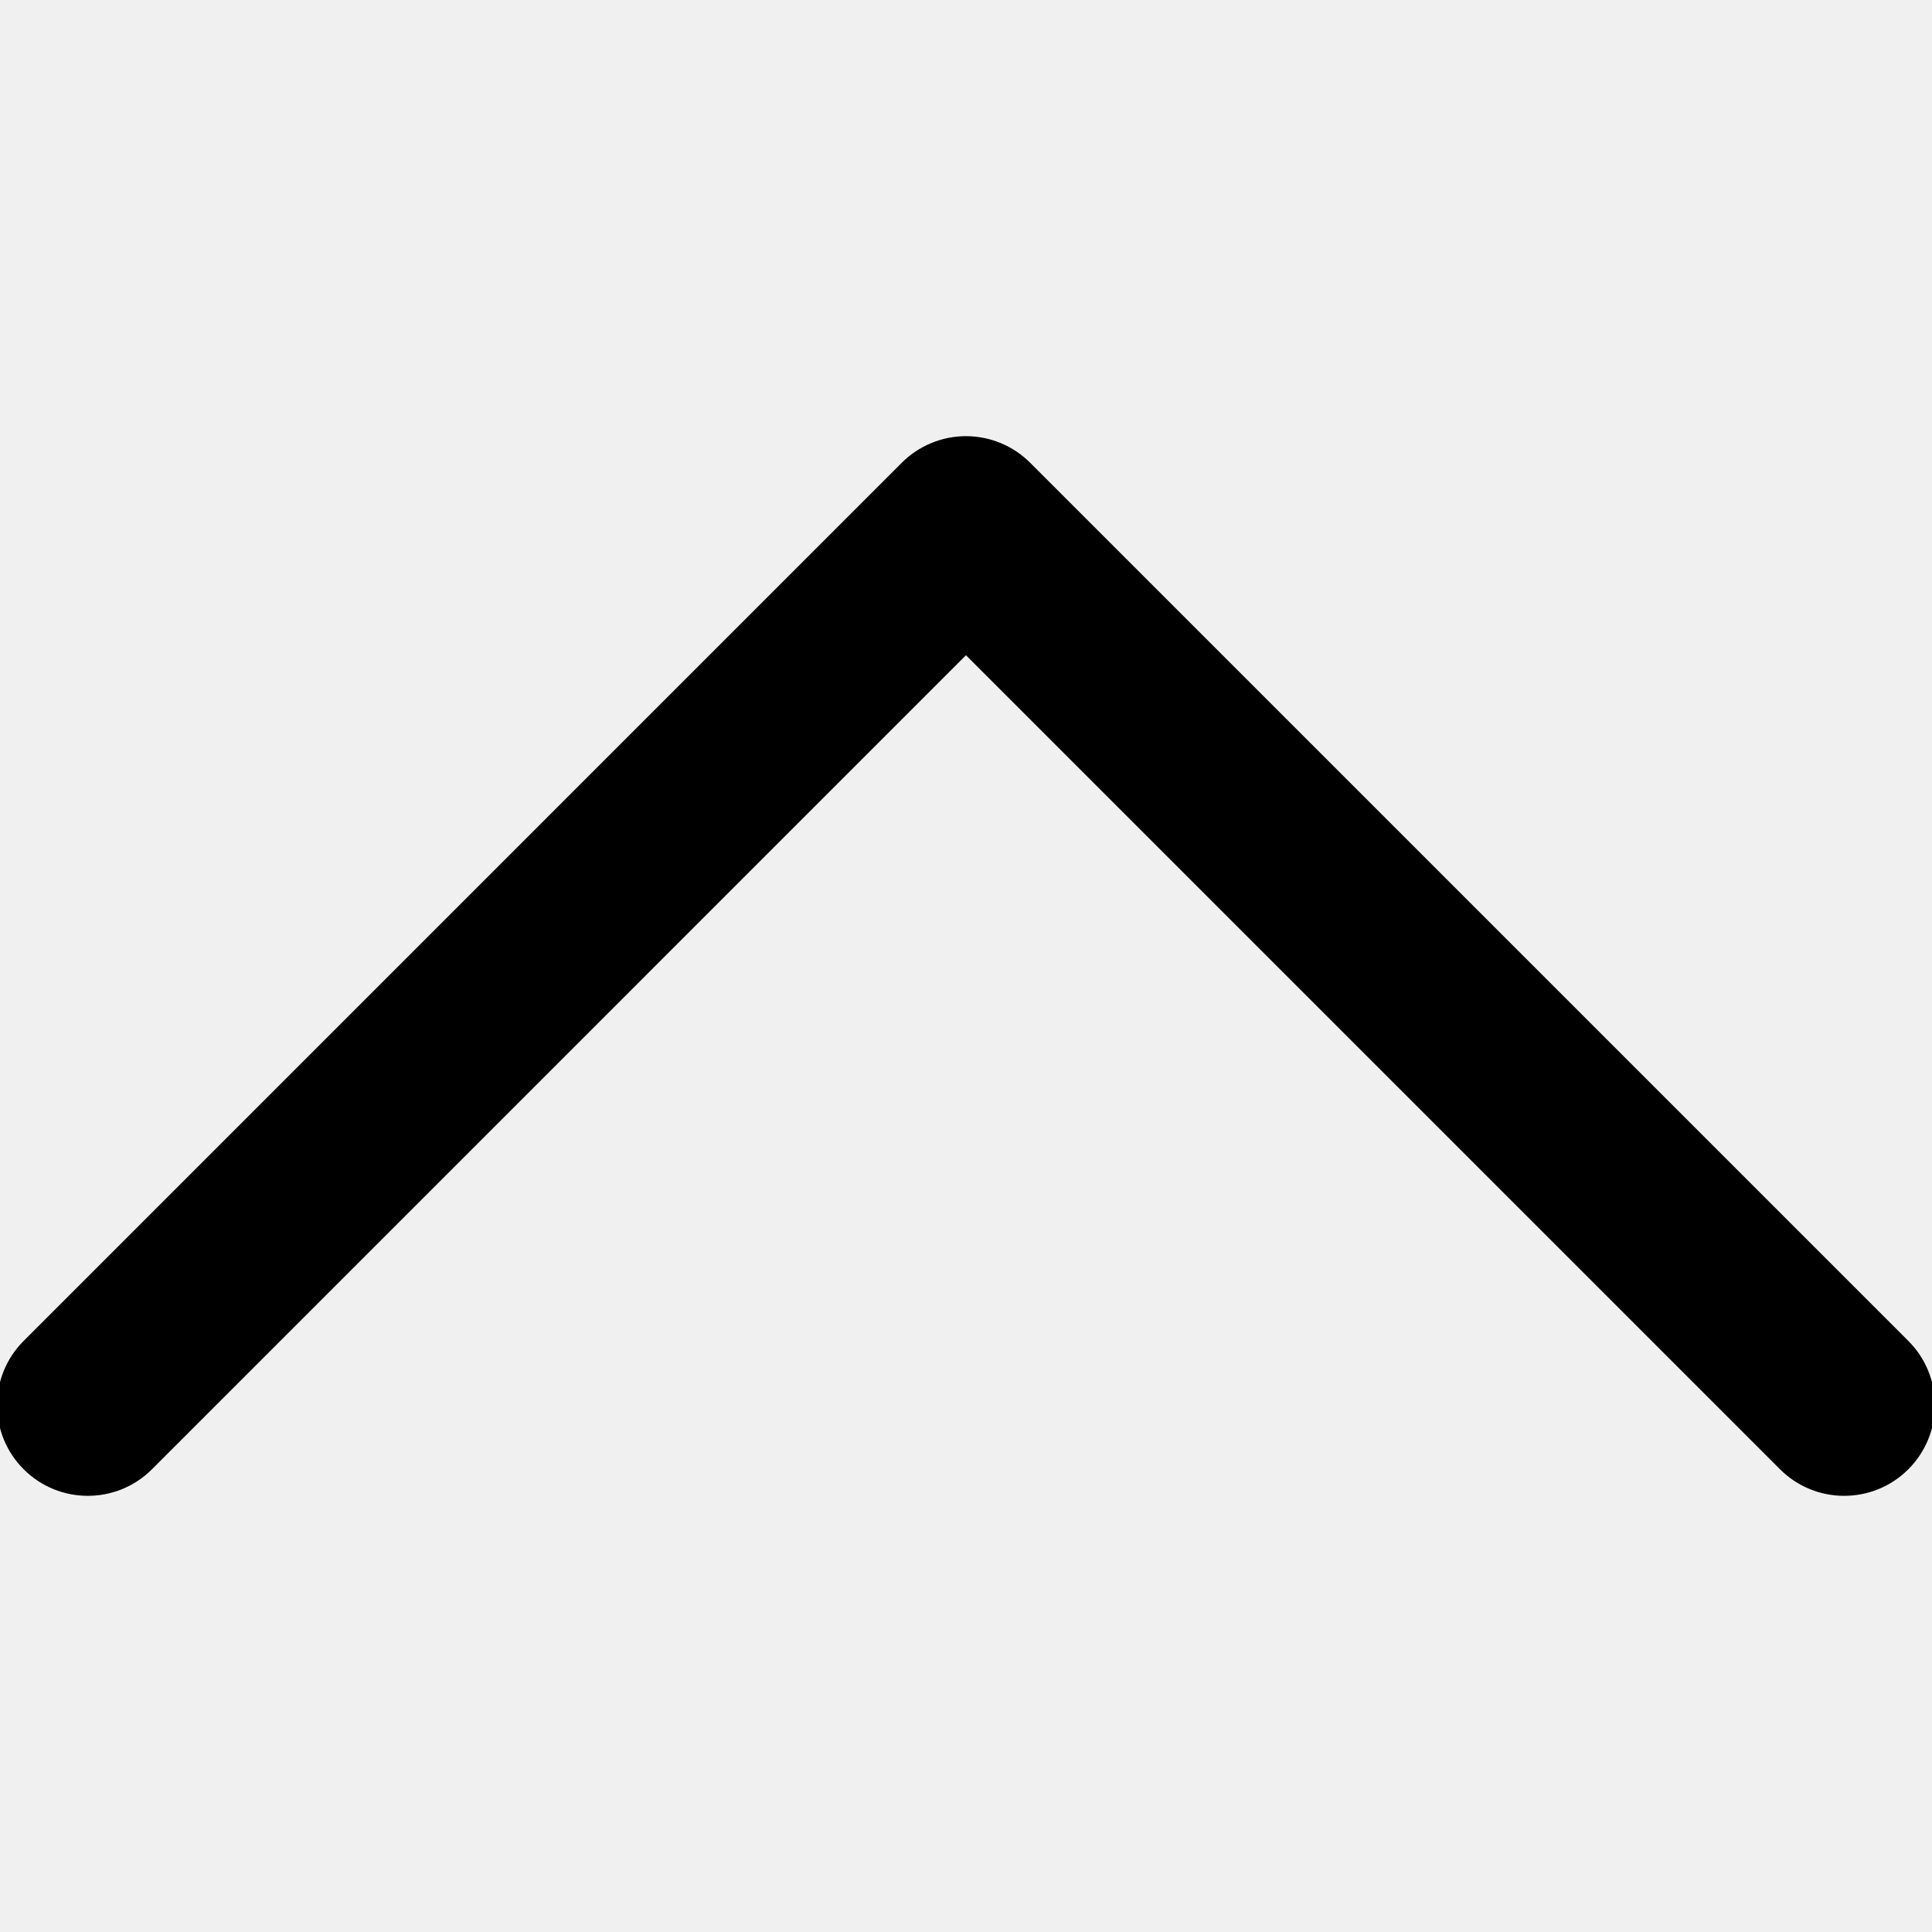
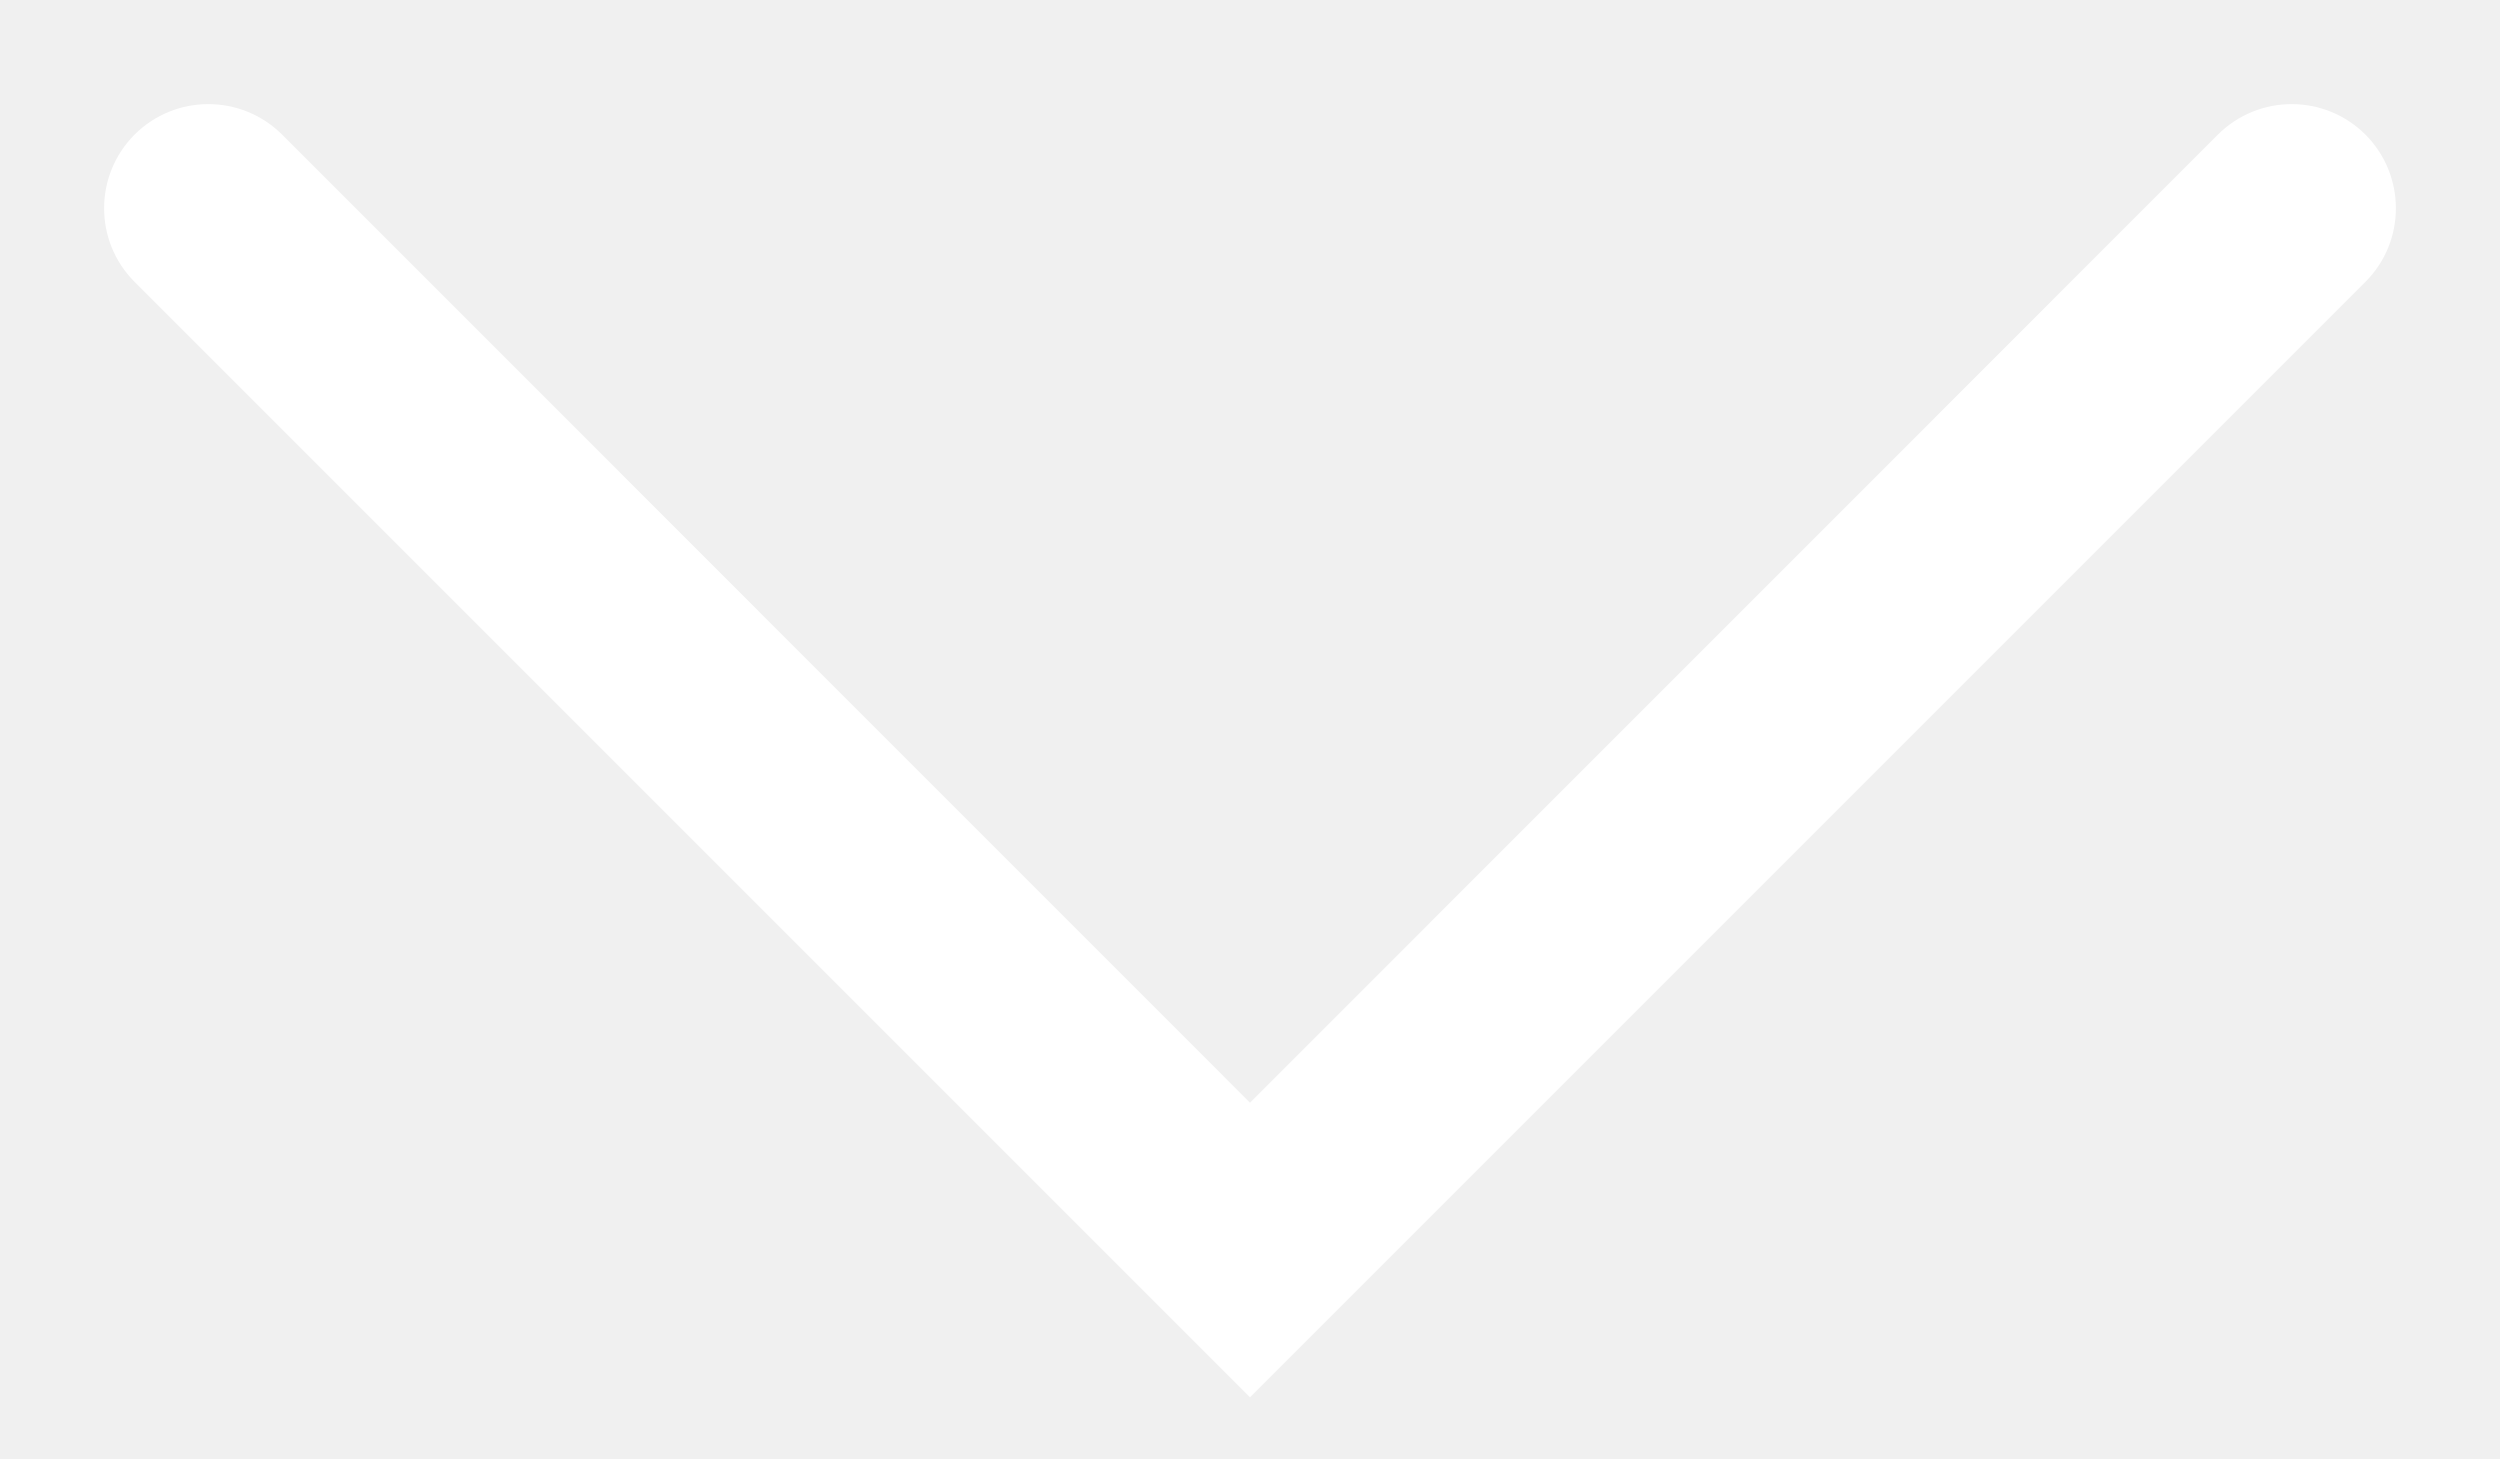
- <svg xmlns="http://www.w3.org/2000/svg" version="1.1" x="0px" y="0px" viewBox="0 0 330 330" style="enable-background:new 0 0 330 330;" xml:space="preserve" fill="currentColor" stroke="currentColor">
-   <path id="XMLID_224_" d="M325.606,229.393l-150.004-150C172.79,76.58,168.974,75,164.996,75c-3.979,0-7.794,1.581-10.607,4.394  l-149.996,150c-5.858,5.858-5.858,15.355,0,21.213c5.857,5.857,15.355,5.858,21.213,0l139.39-139.393l139.397,139.393  C307.322,253.536,311.161,255,315,255c3.839,0,7.678-1.464,10.607-4.394C331.464,244.748,331.464,235.251,325.606,229.393z" />
-   <g>
- </g>
-   <g>
- </g>
-   <g>
- </g>
-   <g>
- </g>
-   <g>
- </g>
-   <g>
- </g>
-   <g>
- </g>
-   <g>
- </g>
-   <g>
- </g>
-   <g>
- </g>
-   <g>
- </g>
-   <g>
- </g>
-   <g>
- </g>
-   <g>
- </g>
-   <g>
- </g>
+ <svg xmlns="http://www.w3.org/2000/svg" viewBox="0 0 12 7" fill="none">
+   <path fill-rule="evenodd" clip-rule="evenodd" d="M6 6.707L11.354 1.353C11.549 1.158 11.549 0.842 11.354 0.646C11.158 0.451 10.842 0.451 10.646 0.646L6 5.293L1.354 0.646C1.158 0.451 0.842 0.451 0.646 0.646C0.451 0.842 0.451 1.158 0.646 1.353L6 6.707Z" fill="white" />
</svg>
